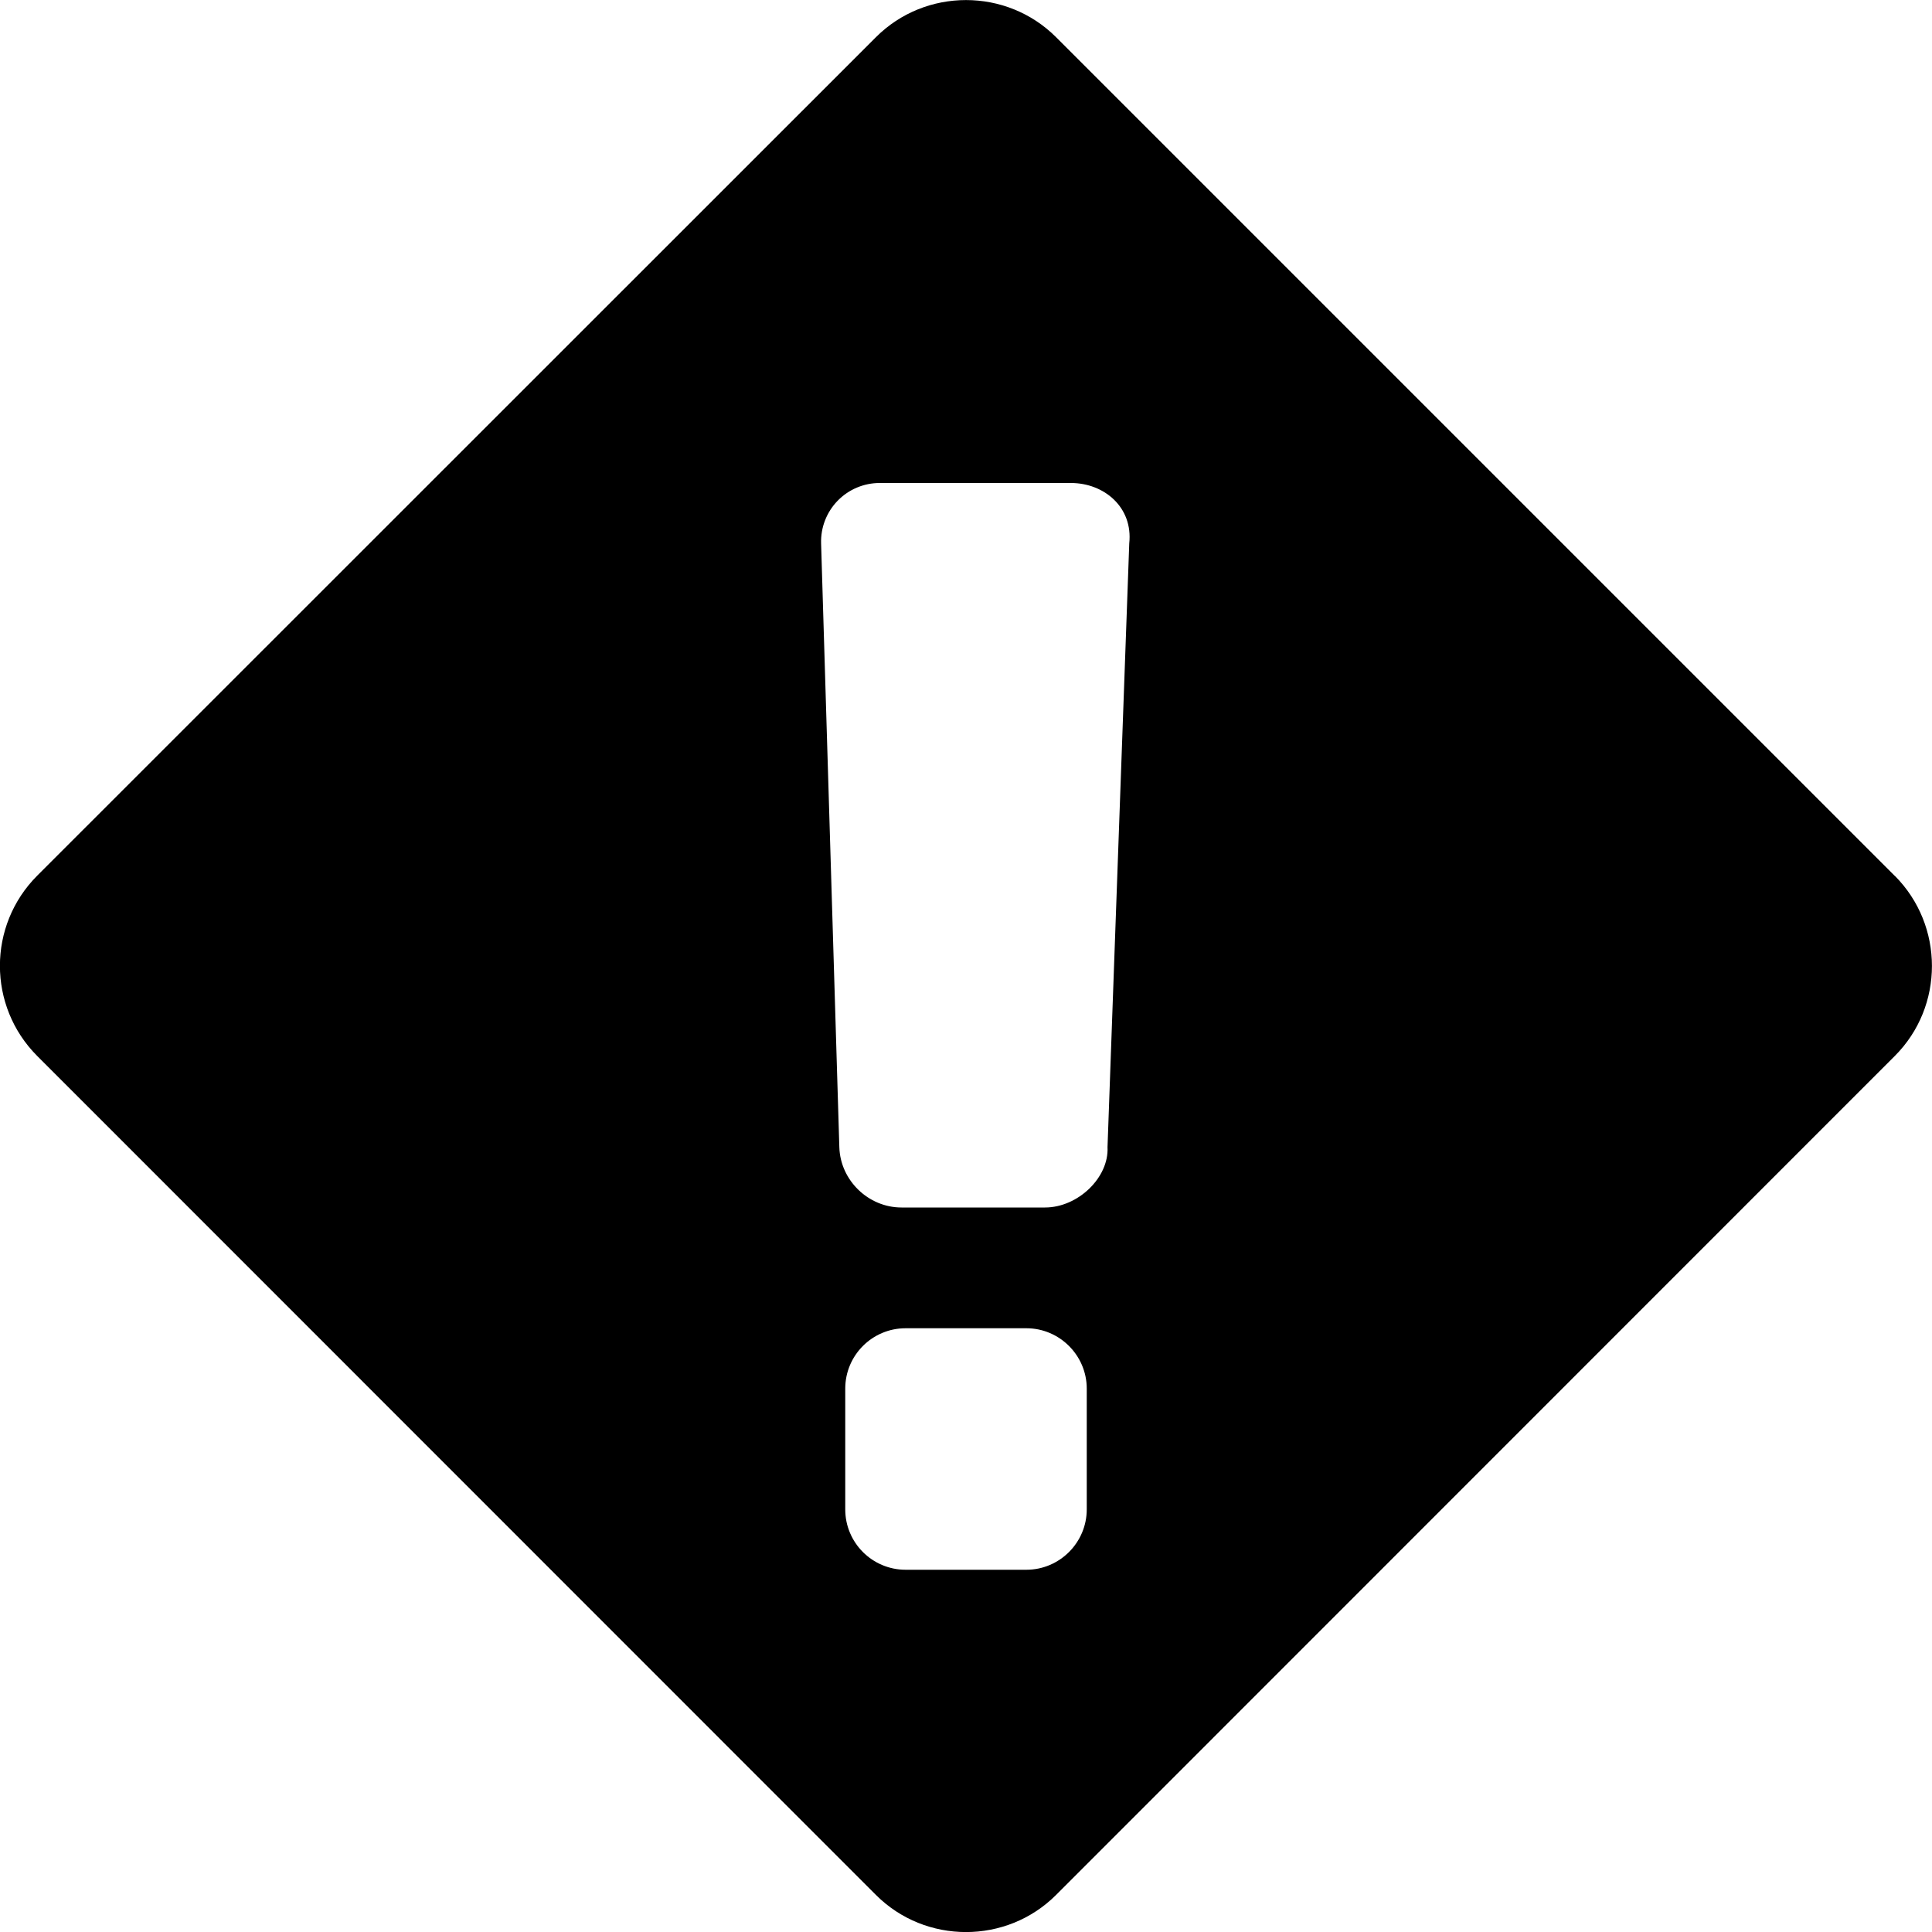
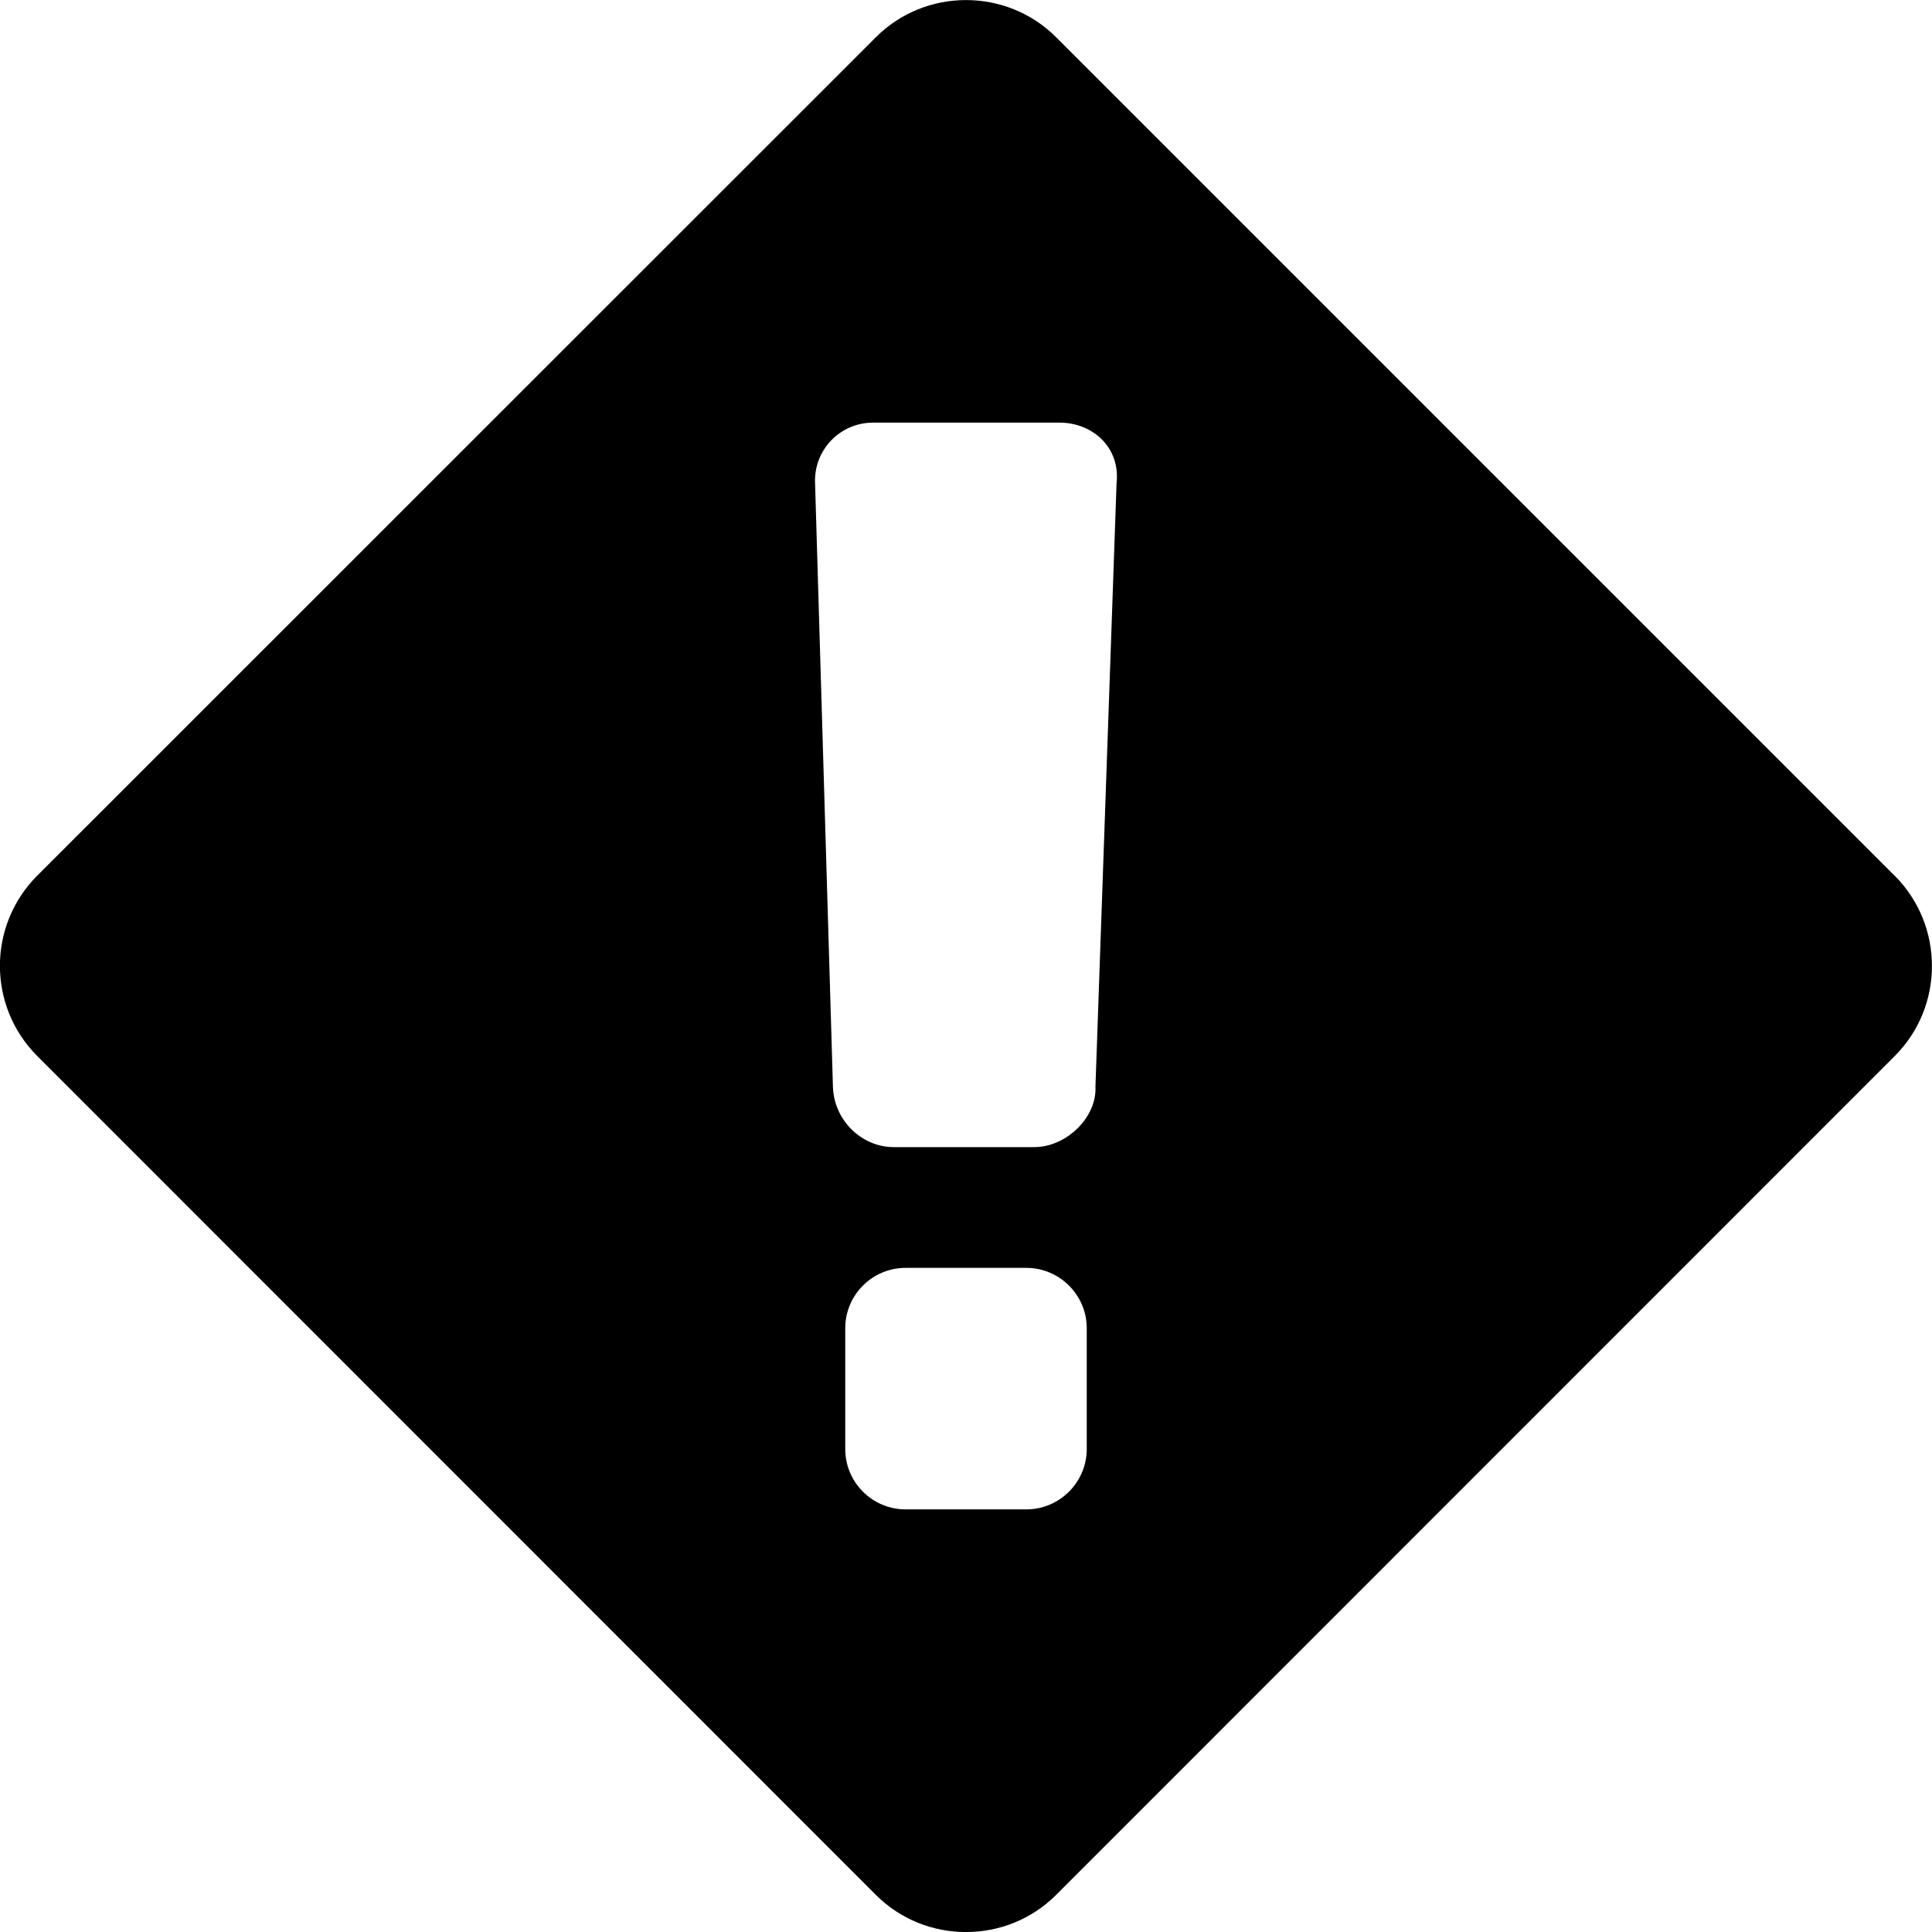
<svg xmlns="http://www.w3.org/2000/svg" viewBox="0 0 16 16">
-   <path d="M15.692 7.253c.41.412.41 1.082 0 1.492l-6.946 6.948c-.41.41-1.082.41-1.492 0L.308 8.745a1.057 1.057 0 0 1 0-1.493L7.254.308c.41-.41 1.082-.41 1.492 0l6.946 6.946zM8.654 10c.274 0 .531-.249.518-.5l.18-5c.032-.299-.208-.5-.483-.5H7.286a.485.485 0 0 0-.486.5l.151 5c.008.275.24.5.515.5h1.188zM8.5 13c.275 0 .5-.225.5-.5v-1c0-.275-.225-.5-.5-.5h-1a.5.5 0 0 0-.5.5v1a.5.5 0 0 0 .5.5h1z" />
+   <path d="M15.692 7.253c.41.412.41 1.082 0 1.492l-6.946 6.948c-.41.41-1.082.41-1.492 0L.308 8.745a1.057 1.057 0 0 1 0-1.493L7.254.308c.41-.41 1.082-.41 1.492 0l6.946 6.946zM8.5 12.5c.275 0 .5-.225.5-.5v-1c0-.275-.225-.5-.5-.5h-1a.5.5 0 0 0-.5.5v1a.5.5 0 0 0 .5.5h1zm.065-3c.268 0 .52-.249.507-.5l.175-5c.032-.299-.203-.5-.472-.5h-1.55a.48.48 0 0 0-.475.5l.148 5c.008.275.235.5.504.5h1.163z" />
</svg>
